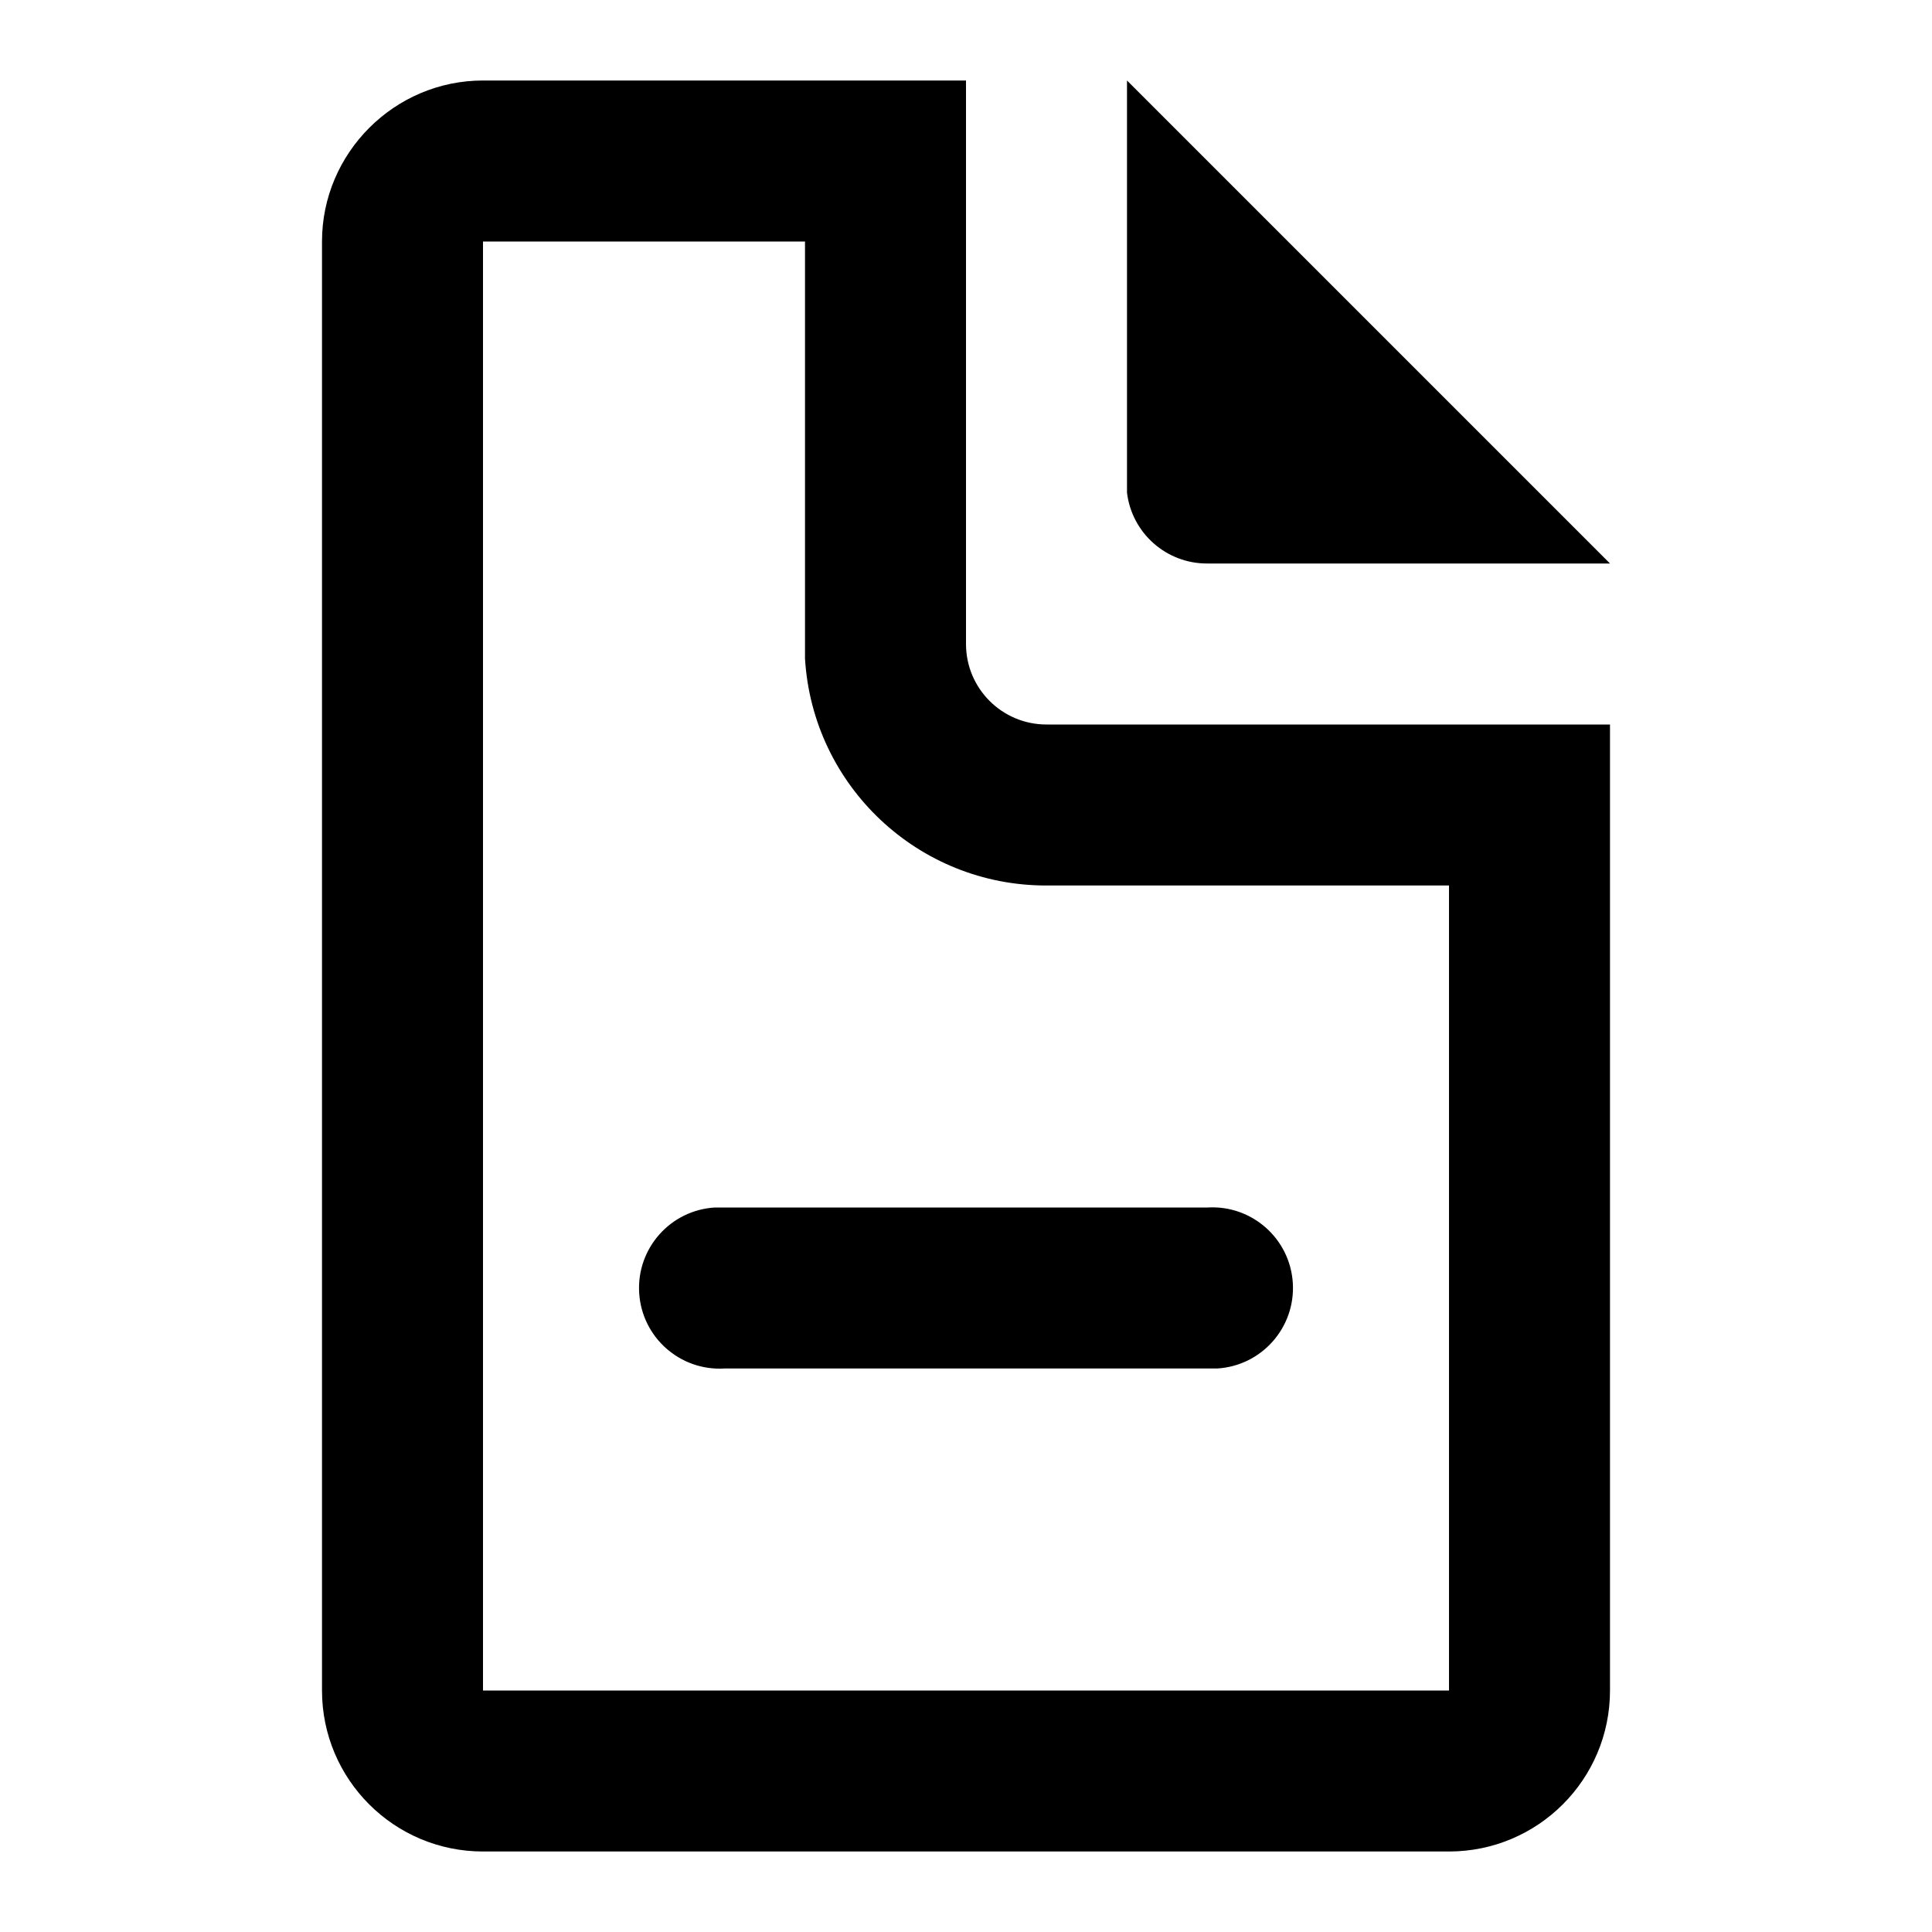
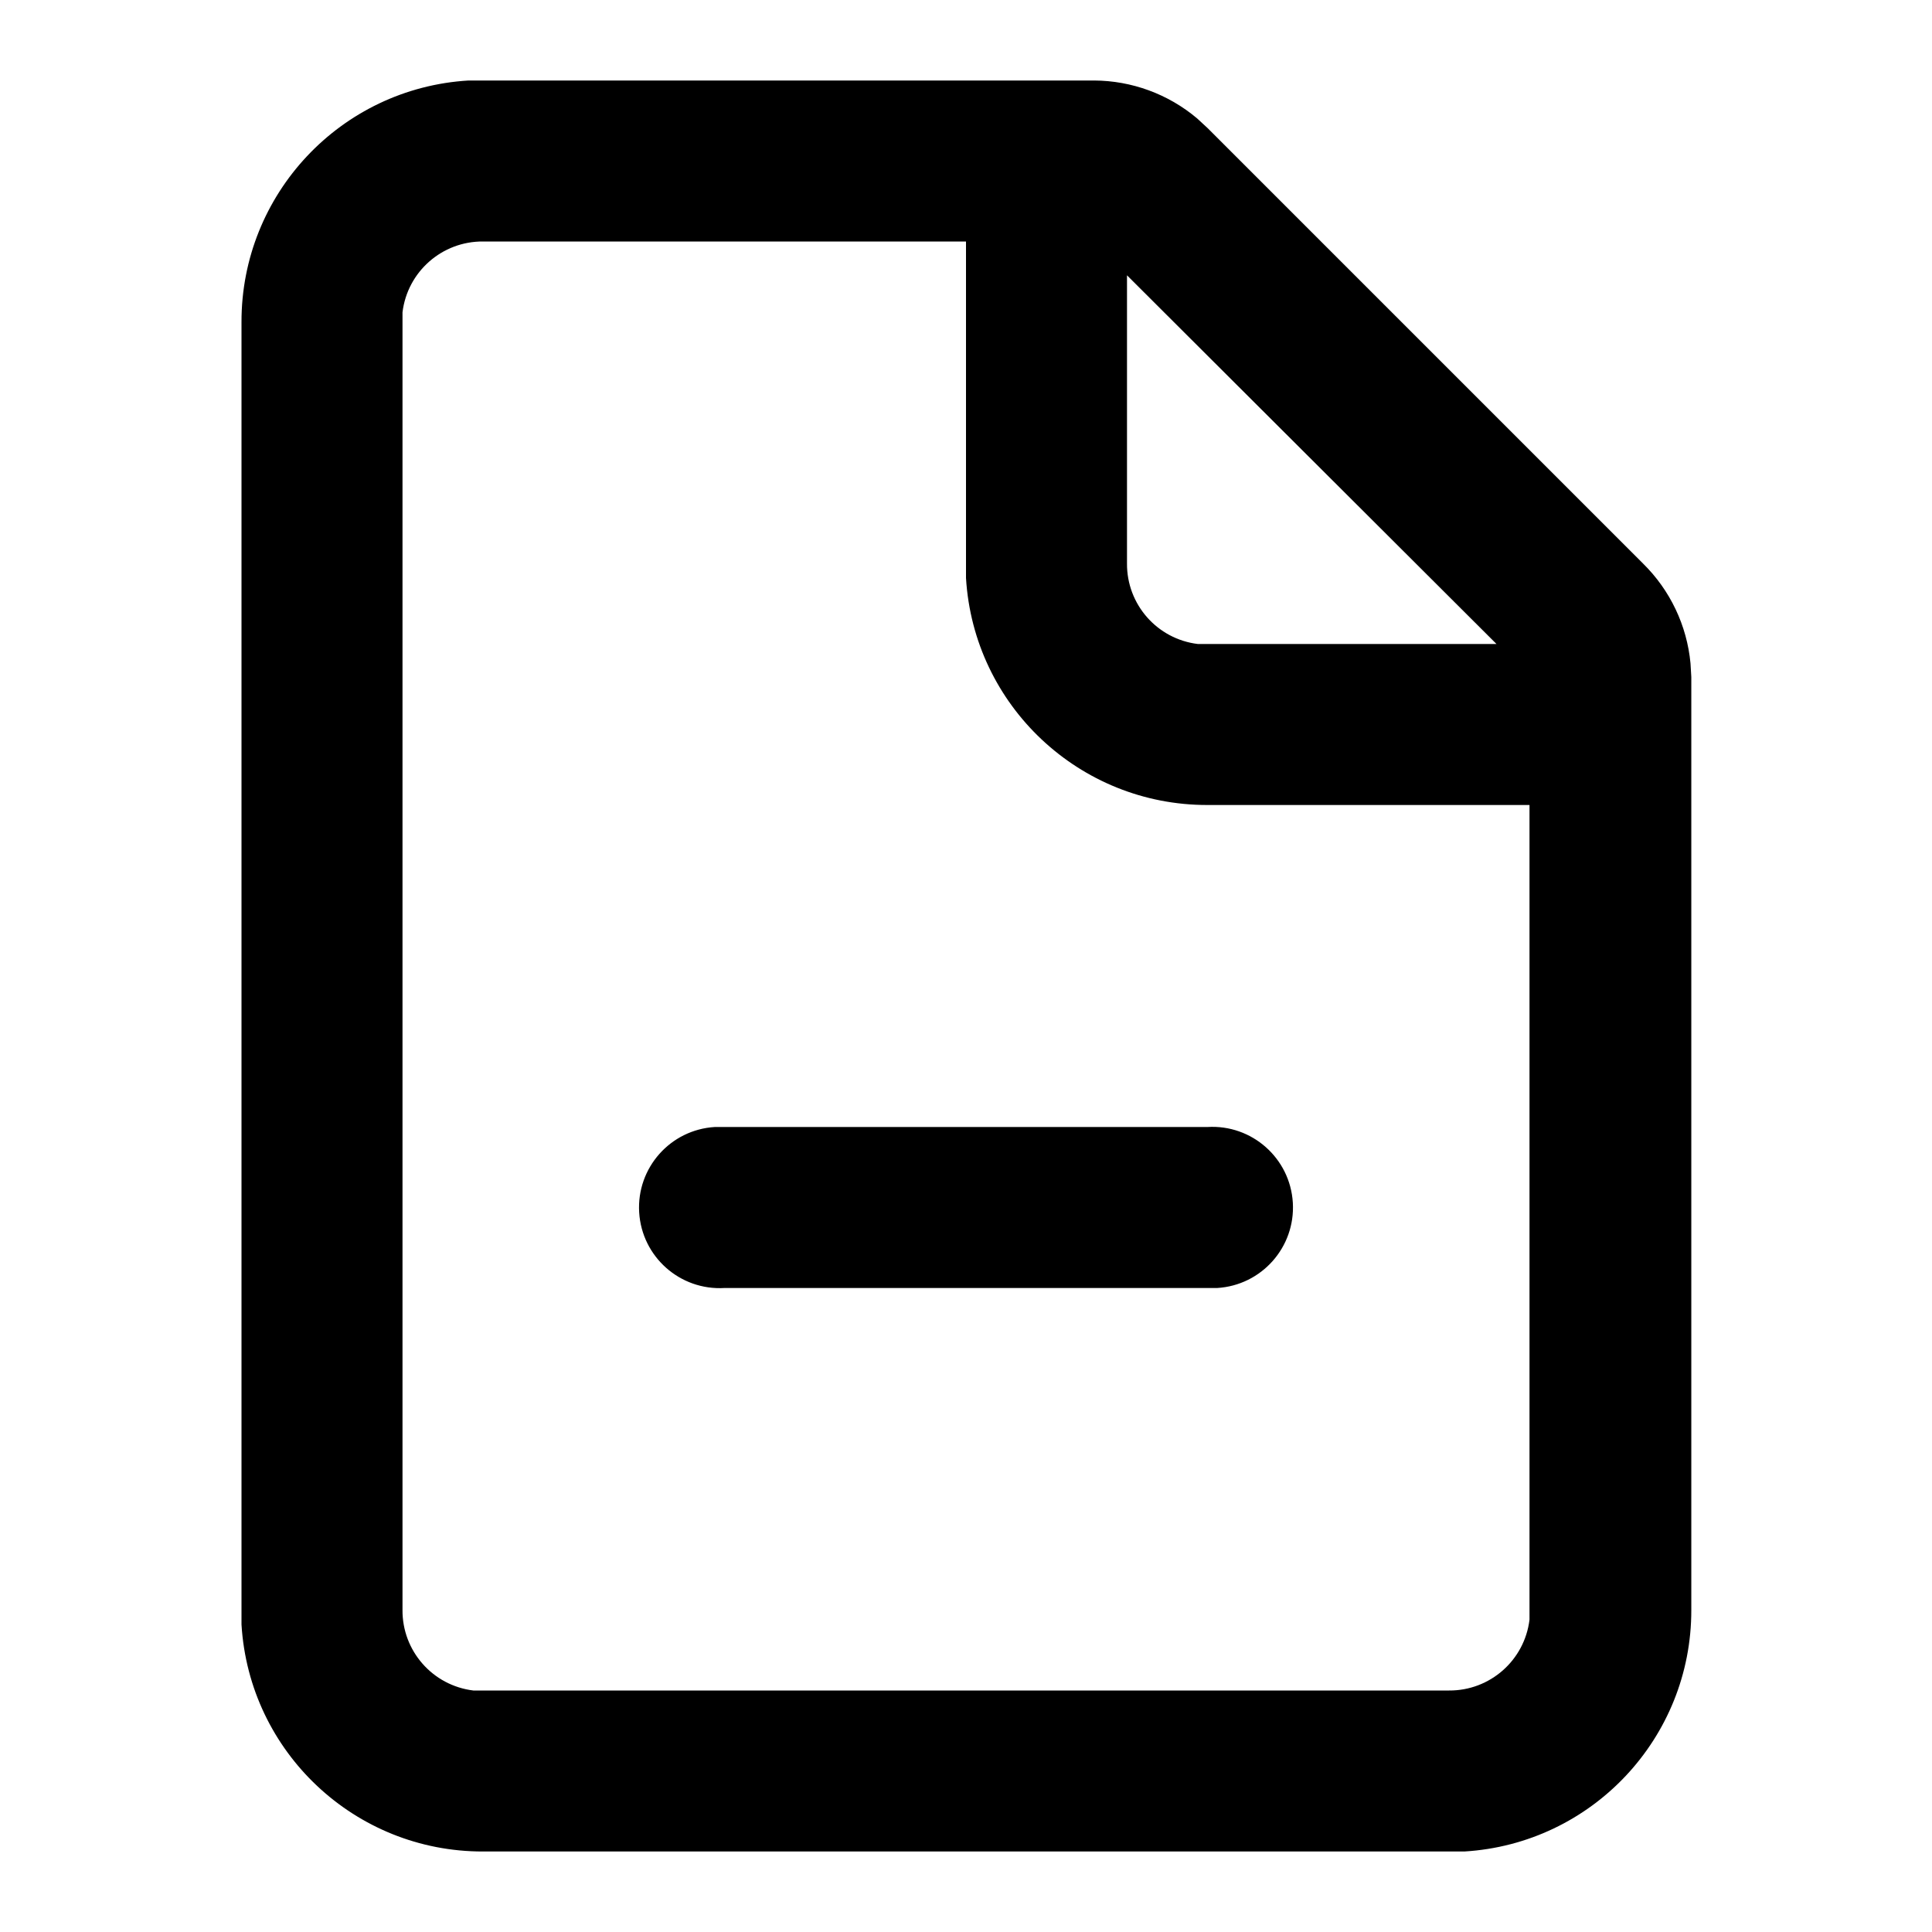
<svg xmlns="http://www.w3.org/2000/svg" width="24" height="24" viewBox="0 0 24 24">
-   <path d="M12 1v7a1 1 0 0 0 1 1h7v12a2 2 0 0 1-2 2H6a2 2 0 0 1-2-2V3c0-1.1.9-2 2-2h6zm-2 2H6v18h12V11h-5a3 3 0 0 1-3-2.82V3zm5 12a1 1 0 0 1 .12 2H9a1 1 0 0 1-.12-2H15zM14 1l6 6h-5a1 1 0 0 1-1-.88V1z" />
+   <path d="M13.59 1a2 2 0 0 1 1.28.47l.13.12L20.41 7A2 2 0 0 1 21 8.24l.01.17V20a3 3 0 0 1-2.82 3H6a3 3 0 0 1-3-2.82V4a3 3 0 0 1 2.82-3h7.77zM12 3H6a1 1 0 0 0-1 .88V20a1 1 0 0 0 .88 1H18a1 1 0 0 0 1-.88V10h-4a3 3 0 0 1-3-2.82V3zm3 11a1 1 0 0 1 .12 2H9a1 1 0 0 1-.12-2H15zM14 3.41V7a1 1 0 0 0 .88 1h3.71L14 3.42z" />
</svg>
